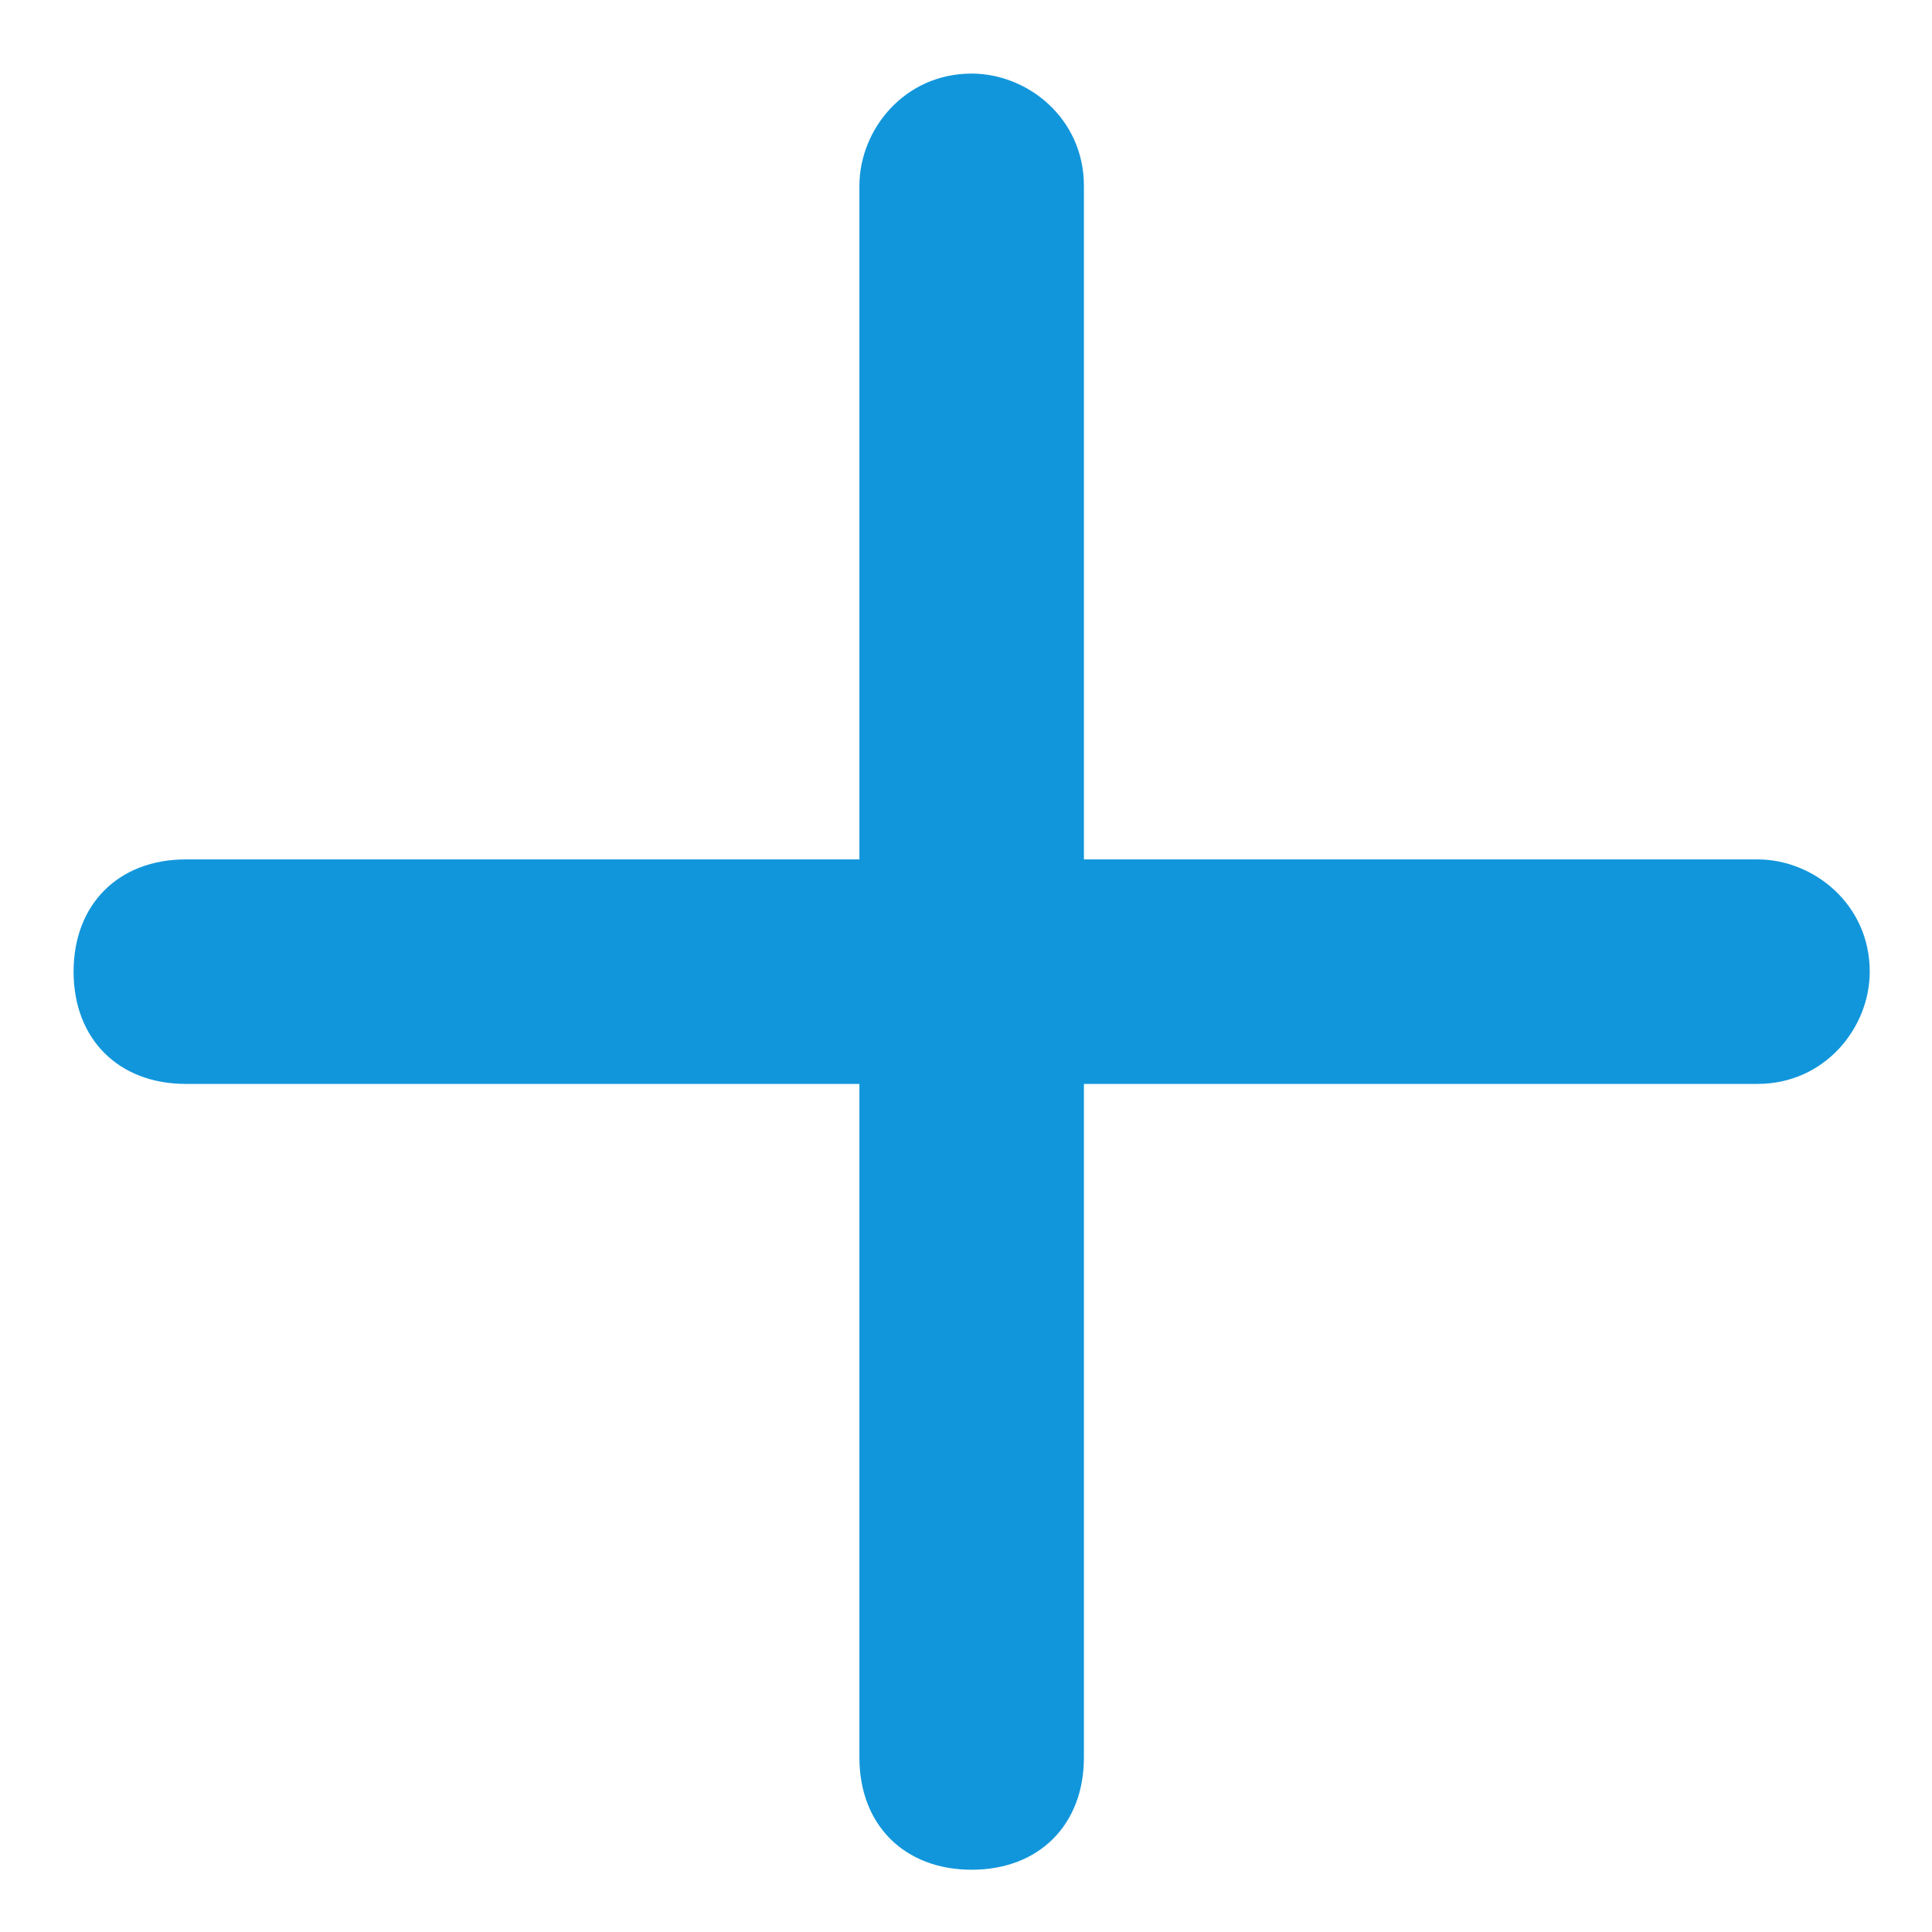
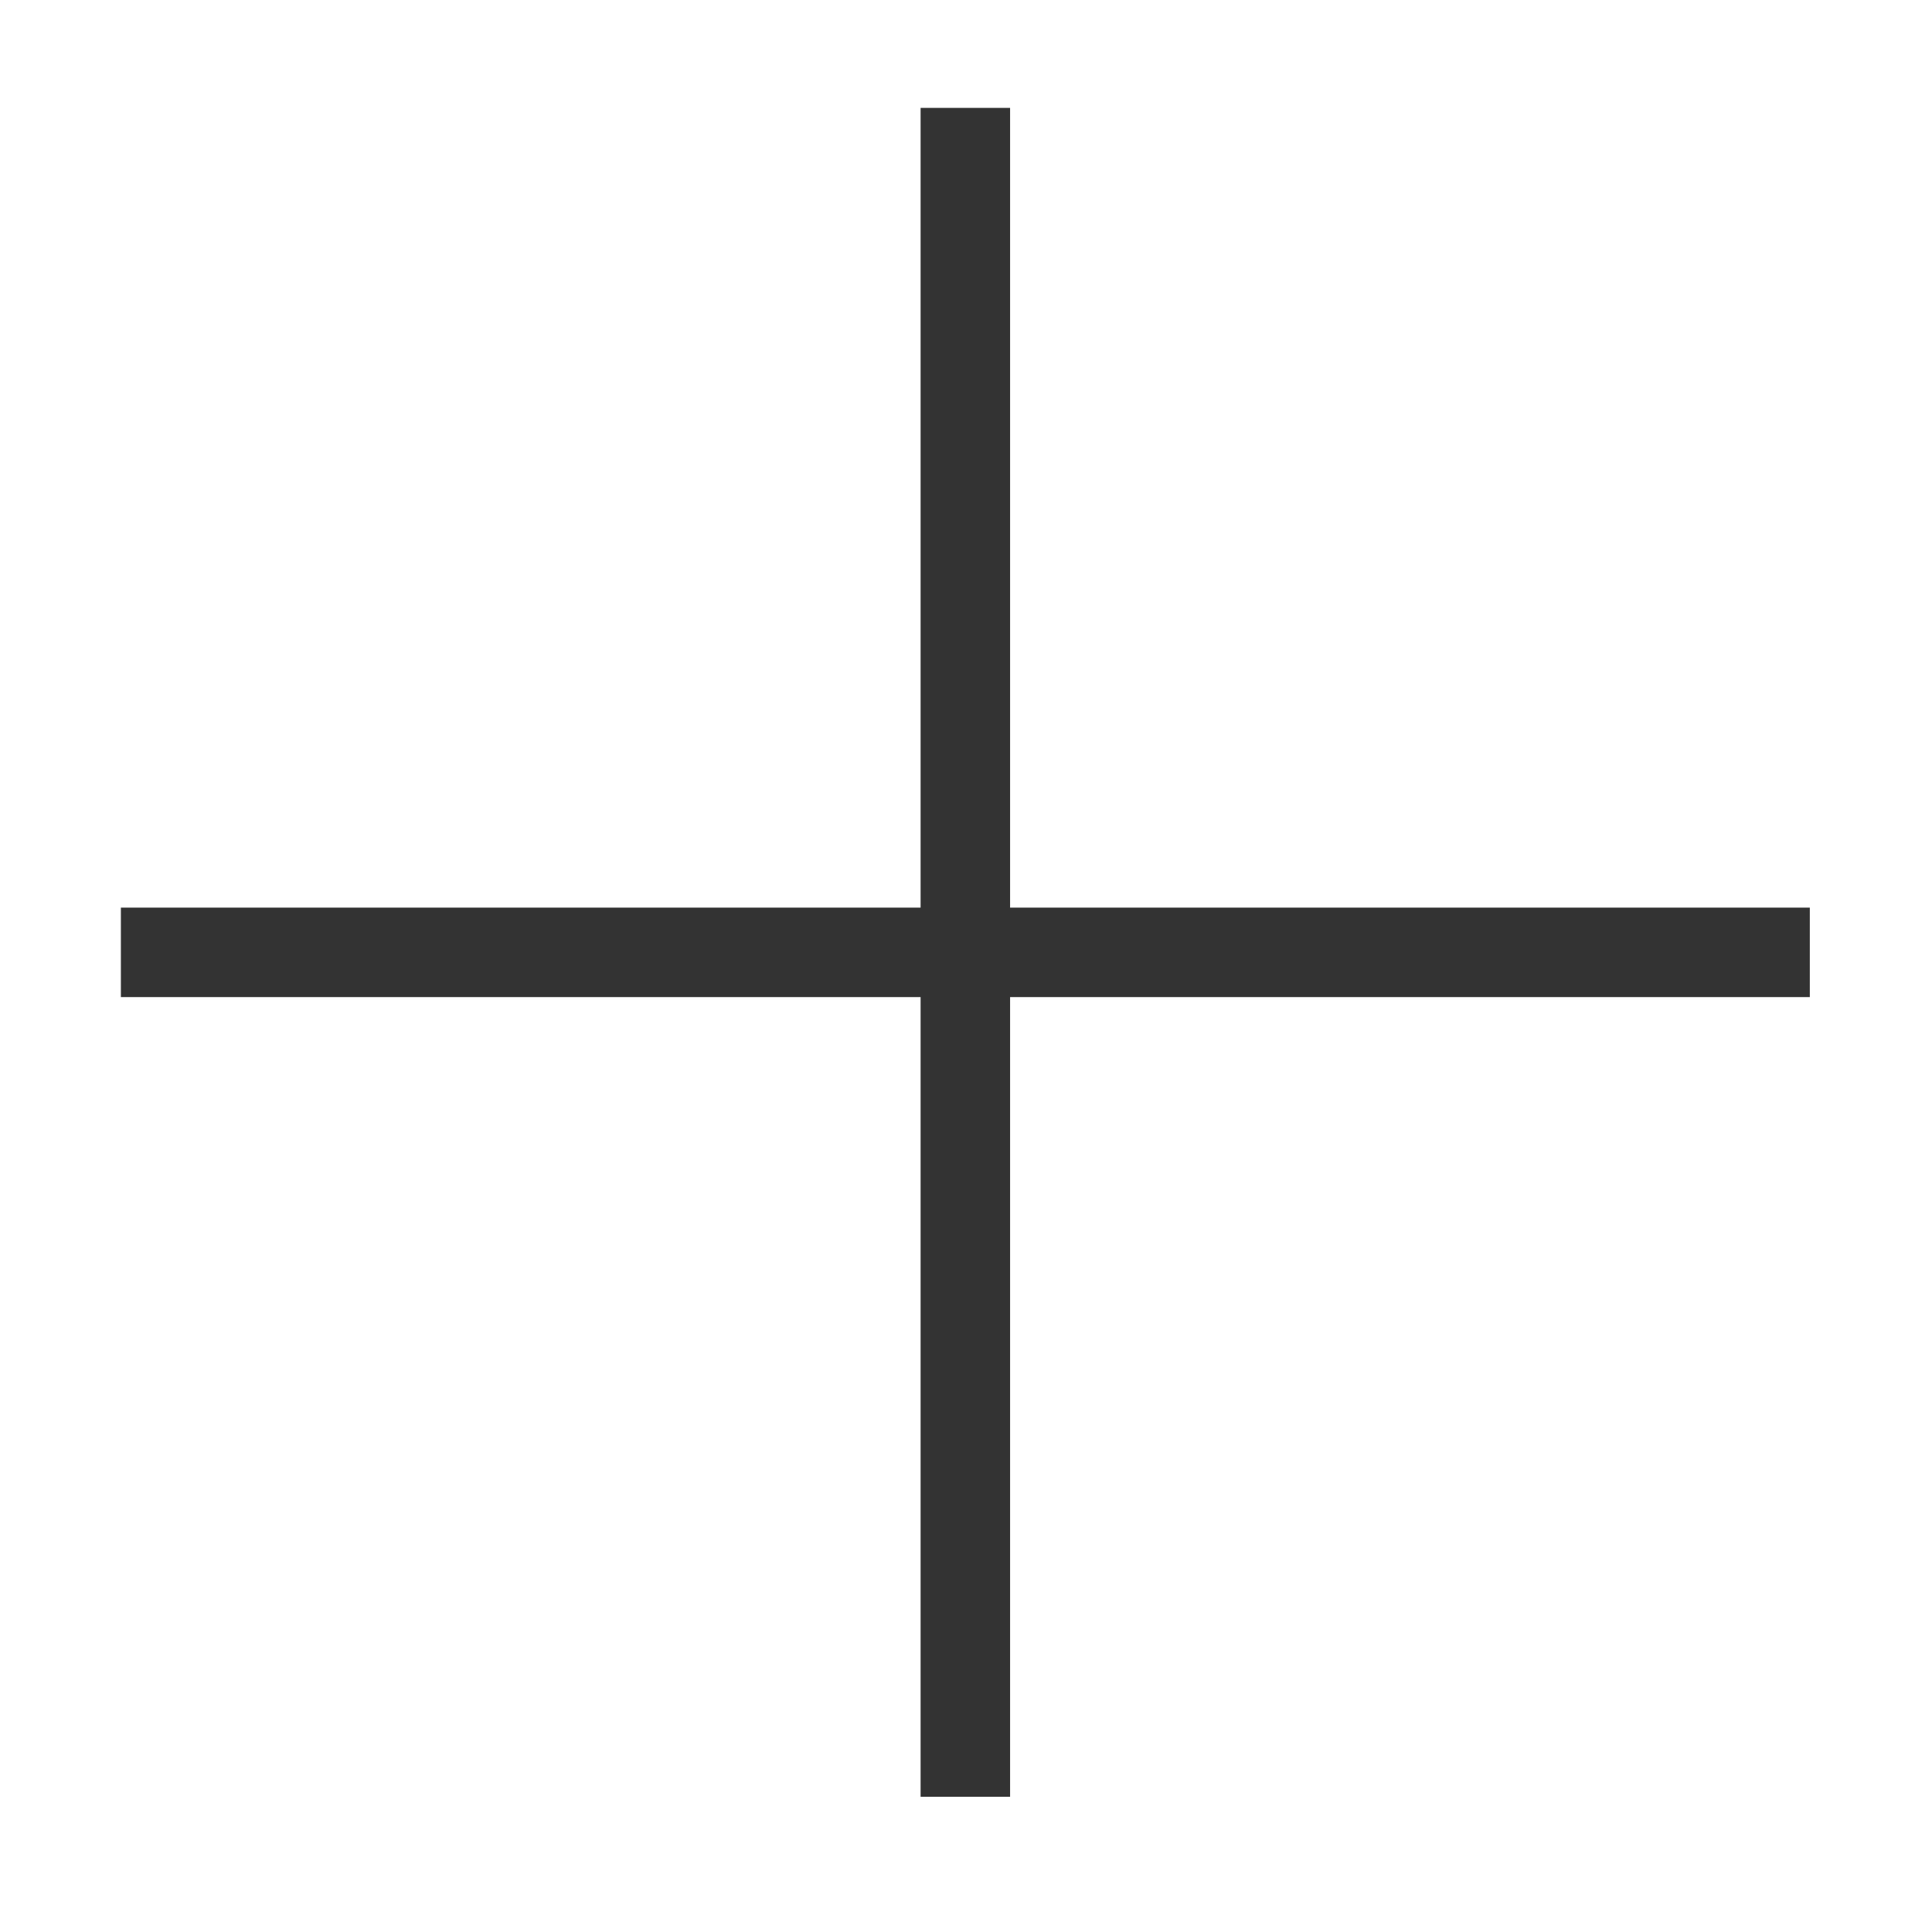
- <svg xmlns="http://www.w3.org/2000/svg" t="1610627433382" class="icon" viewBox="0 0 1024 1024" version="1.1" p-id="80399" width="200" height="200">
+ <svg xmlns="http://www.w3.org/2000/svg" t="1610769650651" class="icon" viewBox="0 0 1024 1024" version="1.1" p-id="3409" width="200" height="200">
  <defs>
    <style type="text/css" />
  </defs>
-   <path d="M515 991c-35.7 0-59.5-23.8-59.5-59.5v-833c0-29.75 23.8-59.5 59.5-59.5 29.75 0 59.5 23.8 59.5 59.5v833c0 35.7-23.8 59.5-59.5 59.5z" fill="#1296db" p-id="80400" />
-   <path d="M39 515c0-35.7 23.8-59.5 59.5-59.5h833c29.75 0 59.5 23.8 59.5 59.5 0 29.75-23.8 59.5-59.5 59.5h-833C62.8 574.5 39 550.7 39 515z" fill="#1296db" p-id="80401" />
+   <path d="M64.067 481.056h895.171v47.425H64.067v-47.425z" fill="#333333" p-id="3410" />
+   <path d="M487.938 57.182h47.428v895.145h-47.428V57.182z" fill="#333333" p-id="3411" />
</svg>
